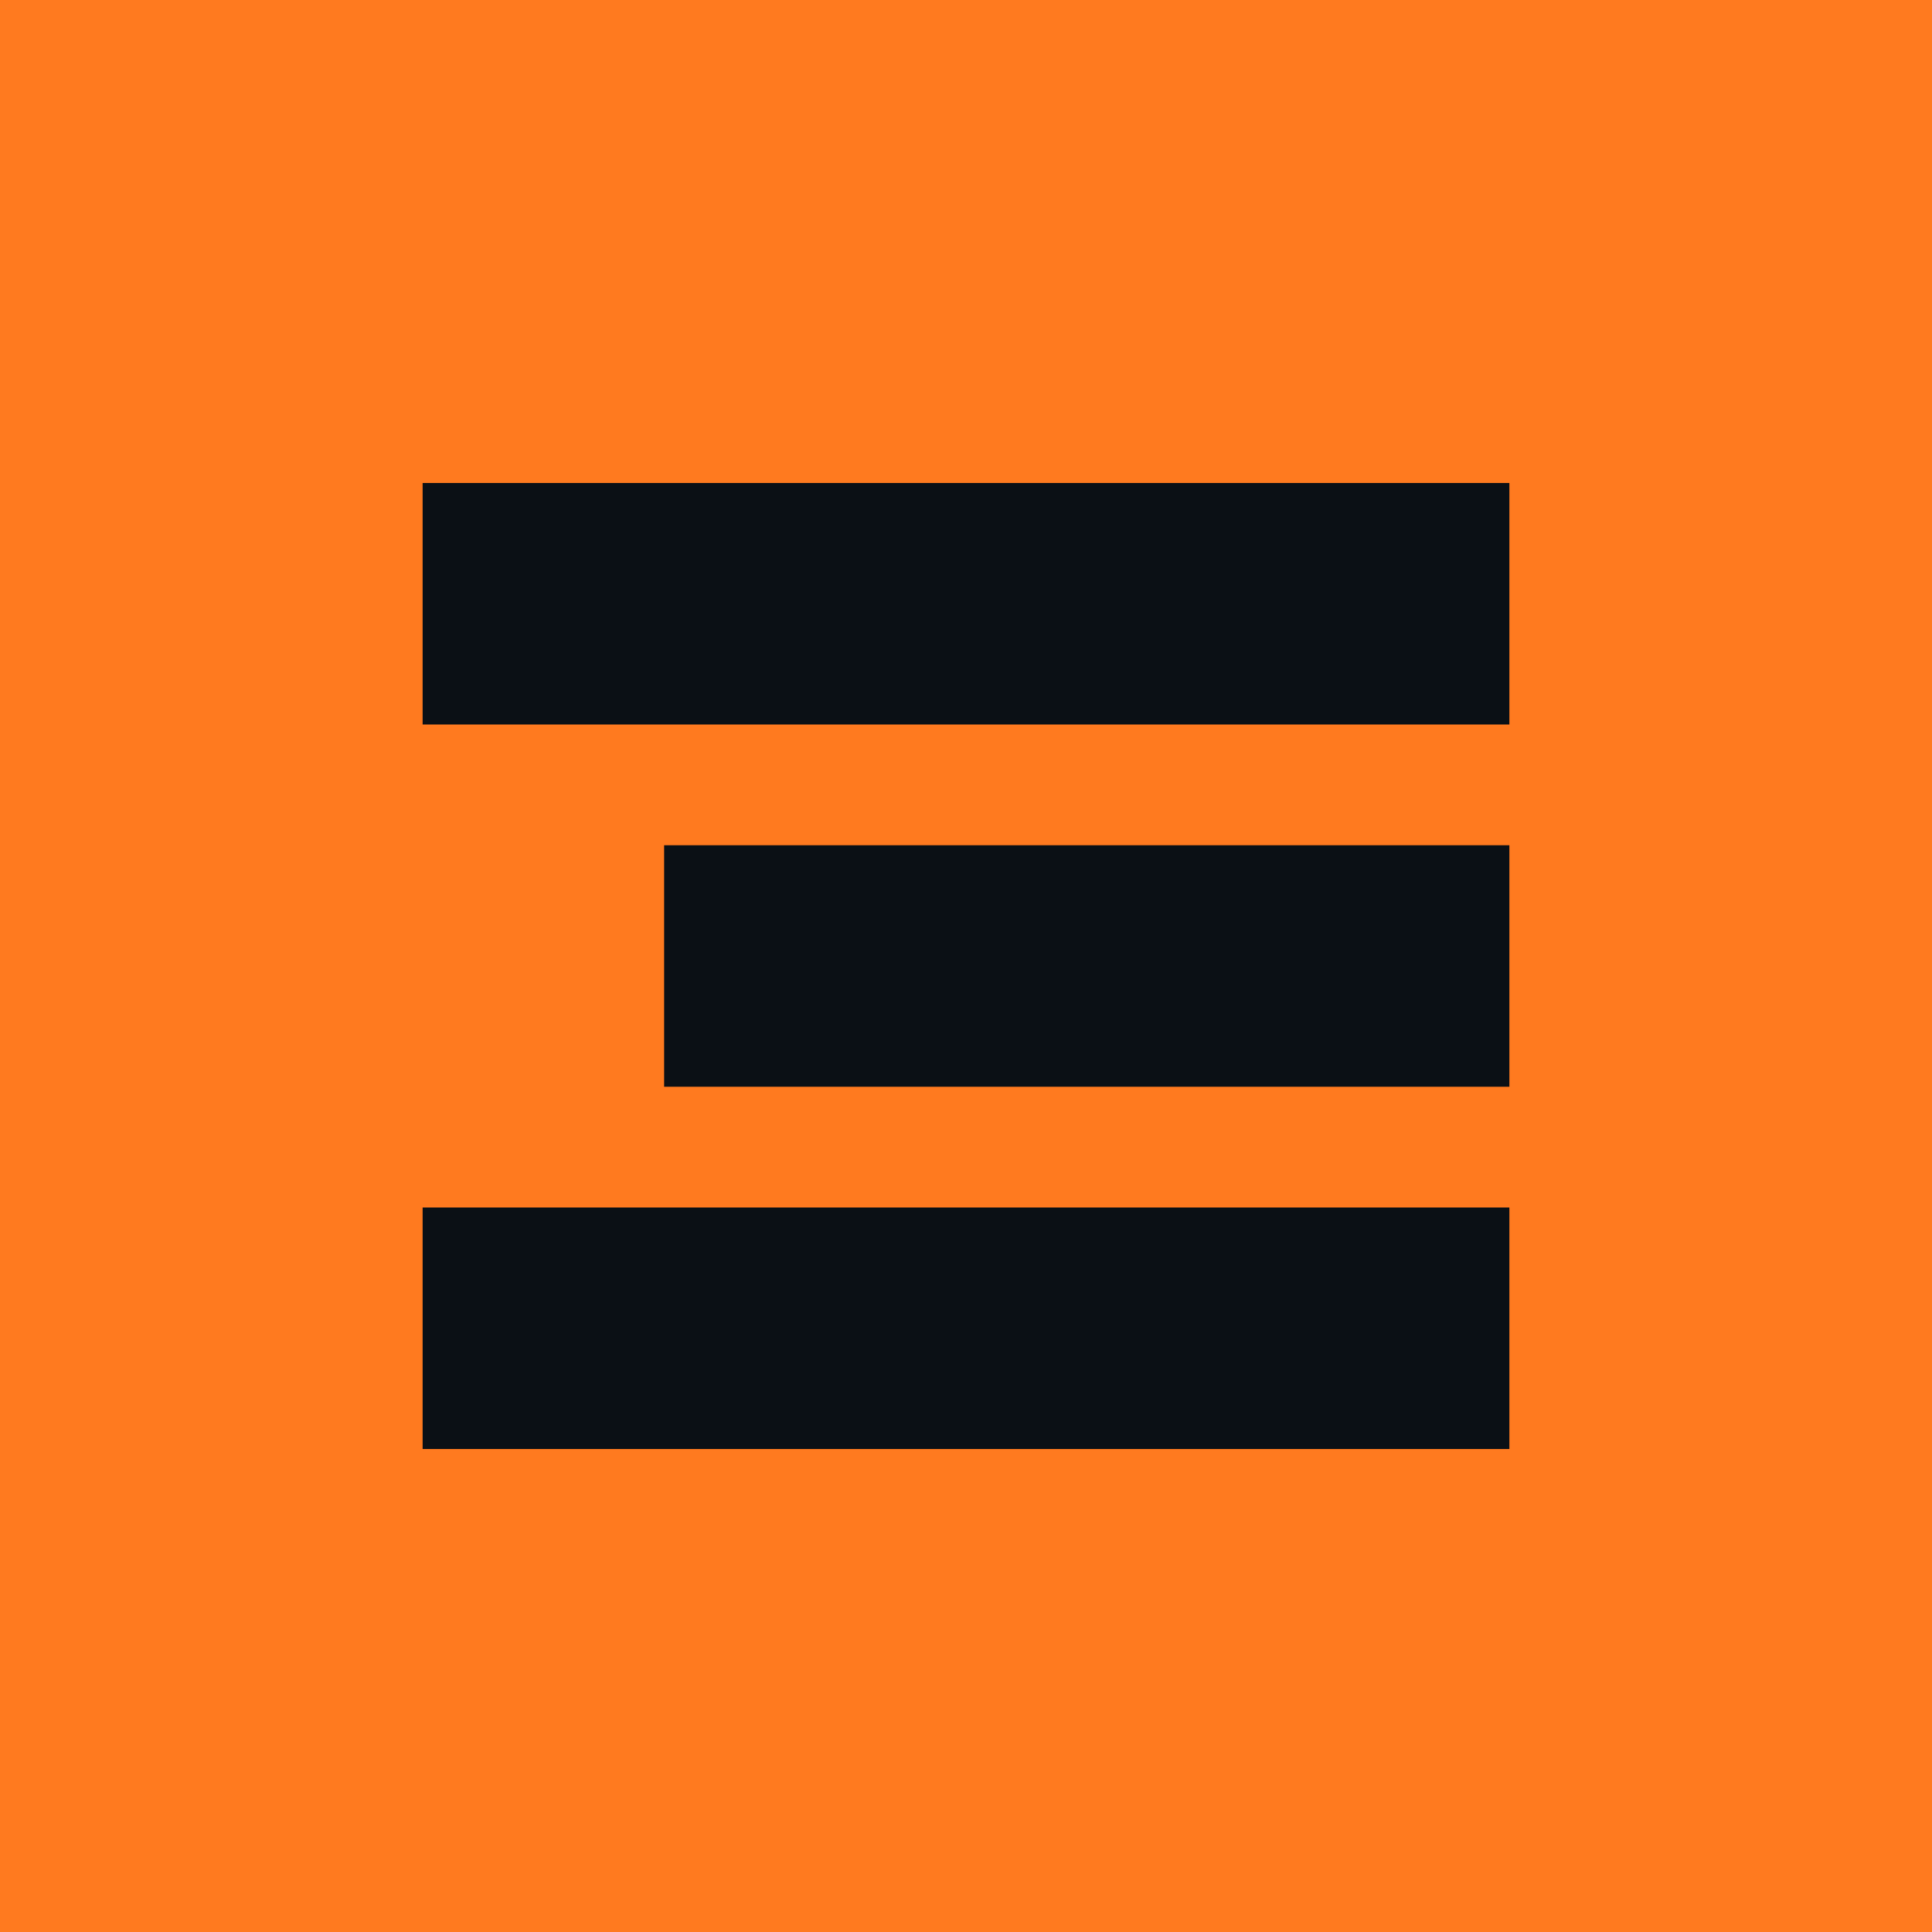
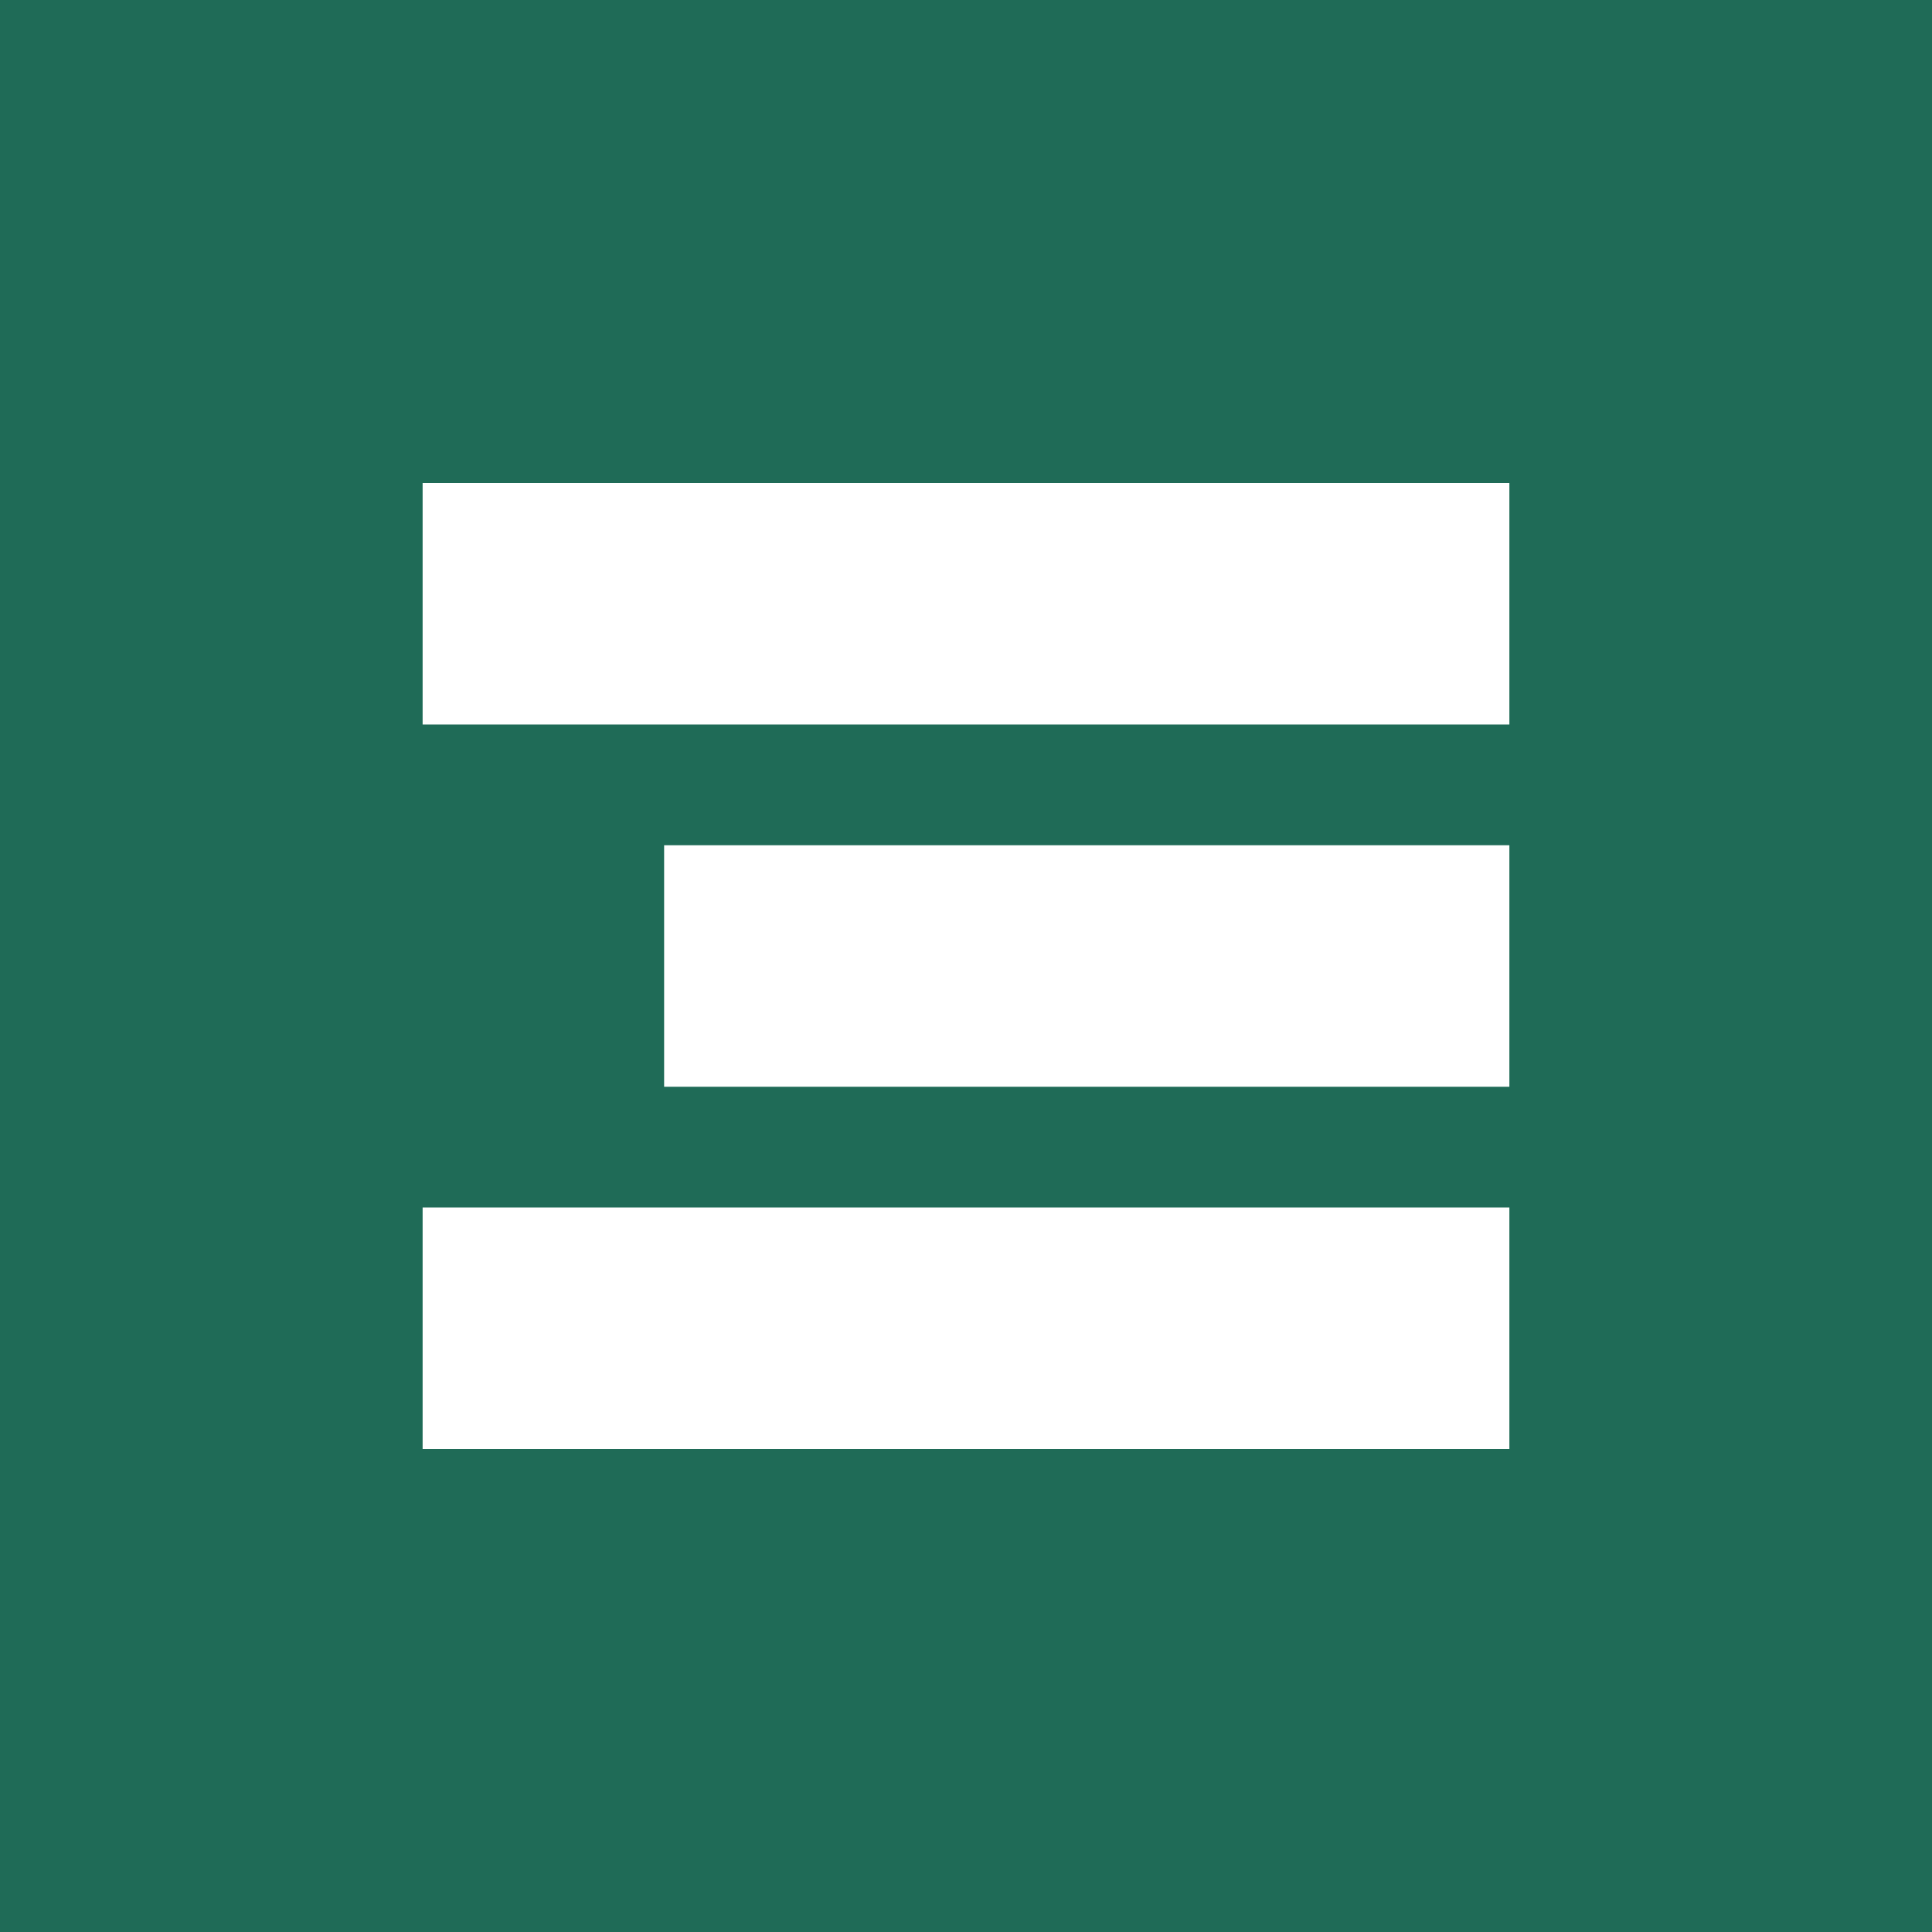
<svg xmlns="http://www.w3.org/2000/svg" viewBox="0 0 32 32">
-   <rect width="32" height="32" fill="#ff7a1f" />
-   <rect x="7" y="8" width="18" height="4" fill="#0b1015" />
-   <rect x="11" y="14" width="14" height="4" fill="#0b1015" />
-   <rect x="7" y="20" width="18" height="4" fill="#0b1015" />
+   <rect width="32" height="32" fill="#1f6b57" />
+   <rect x="7" y="8" width="18" height="4" fill="#ffffff" />
+   <rect x="11" y="14" width="14" height="4" fill="#ffffff" />
+   <rect x="7" y="20" width="18" height="4" fill="#ffffff" />
</svg>
